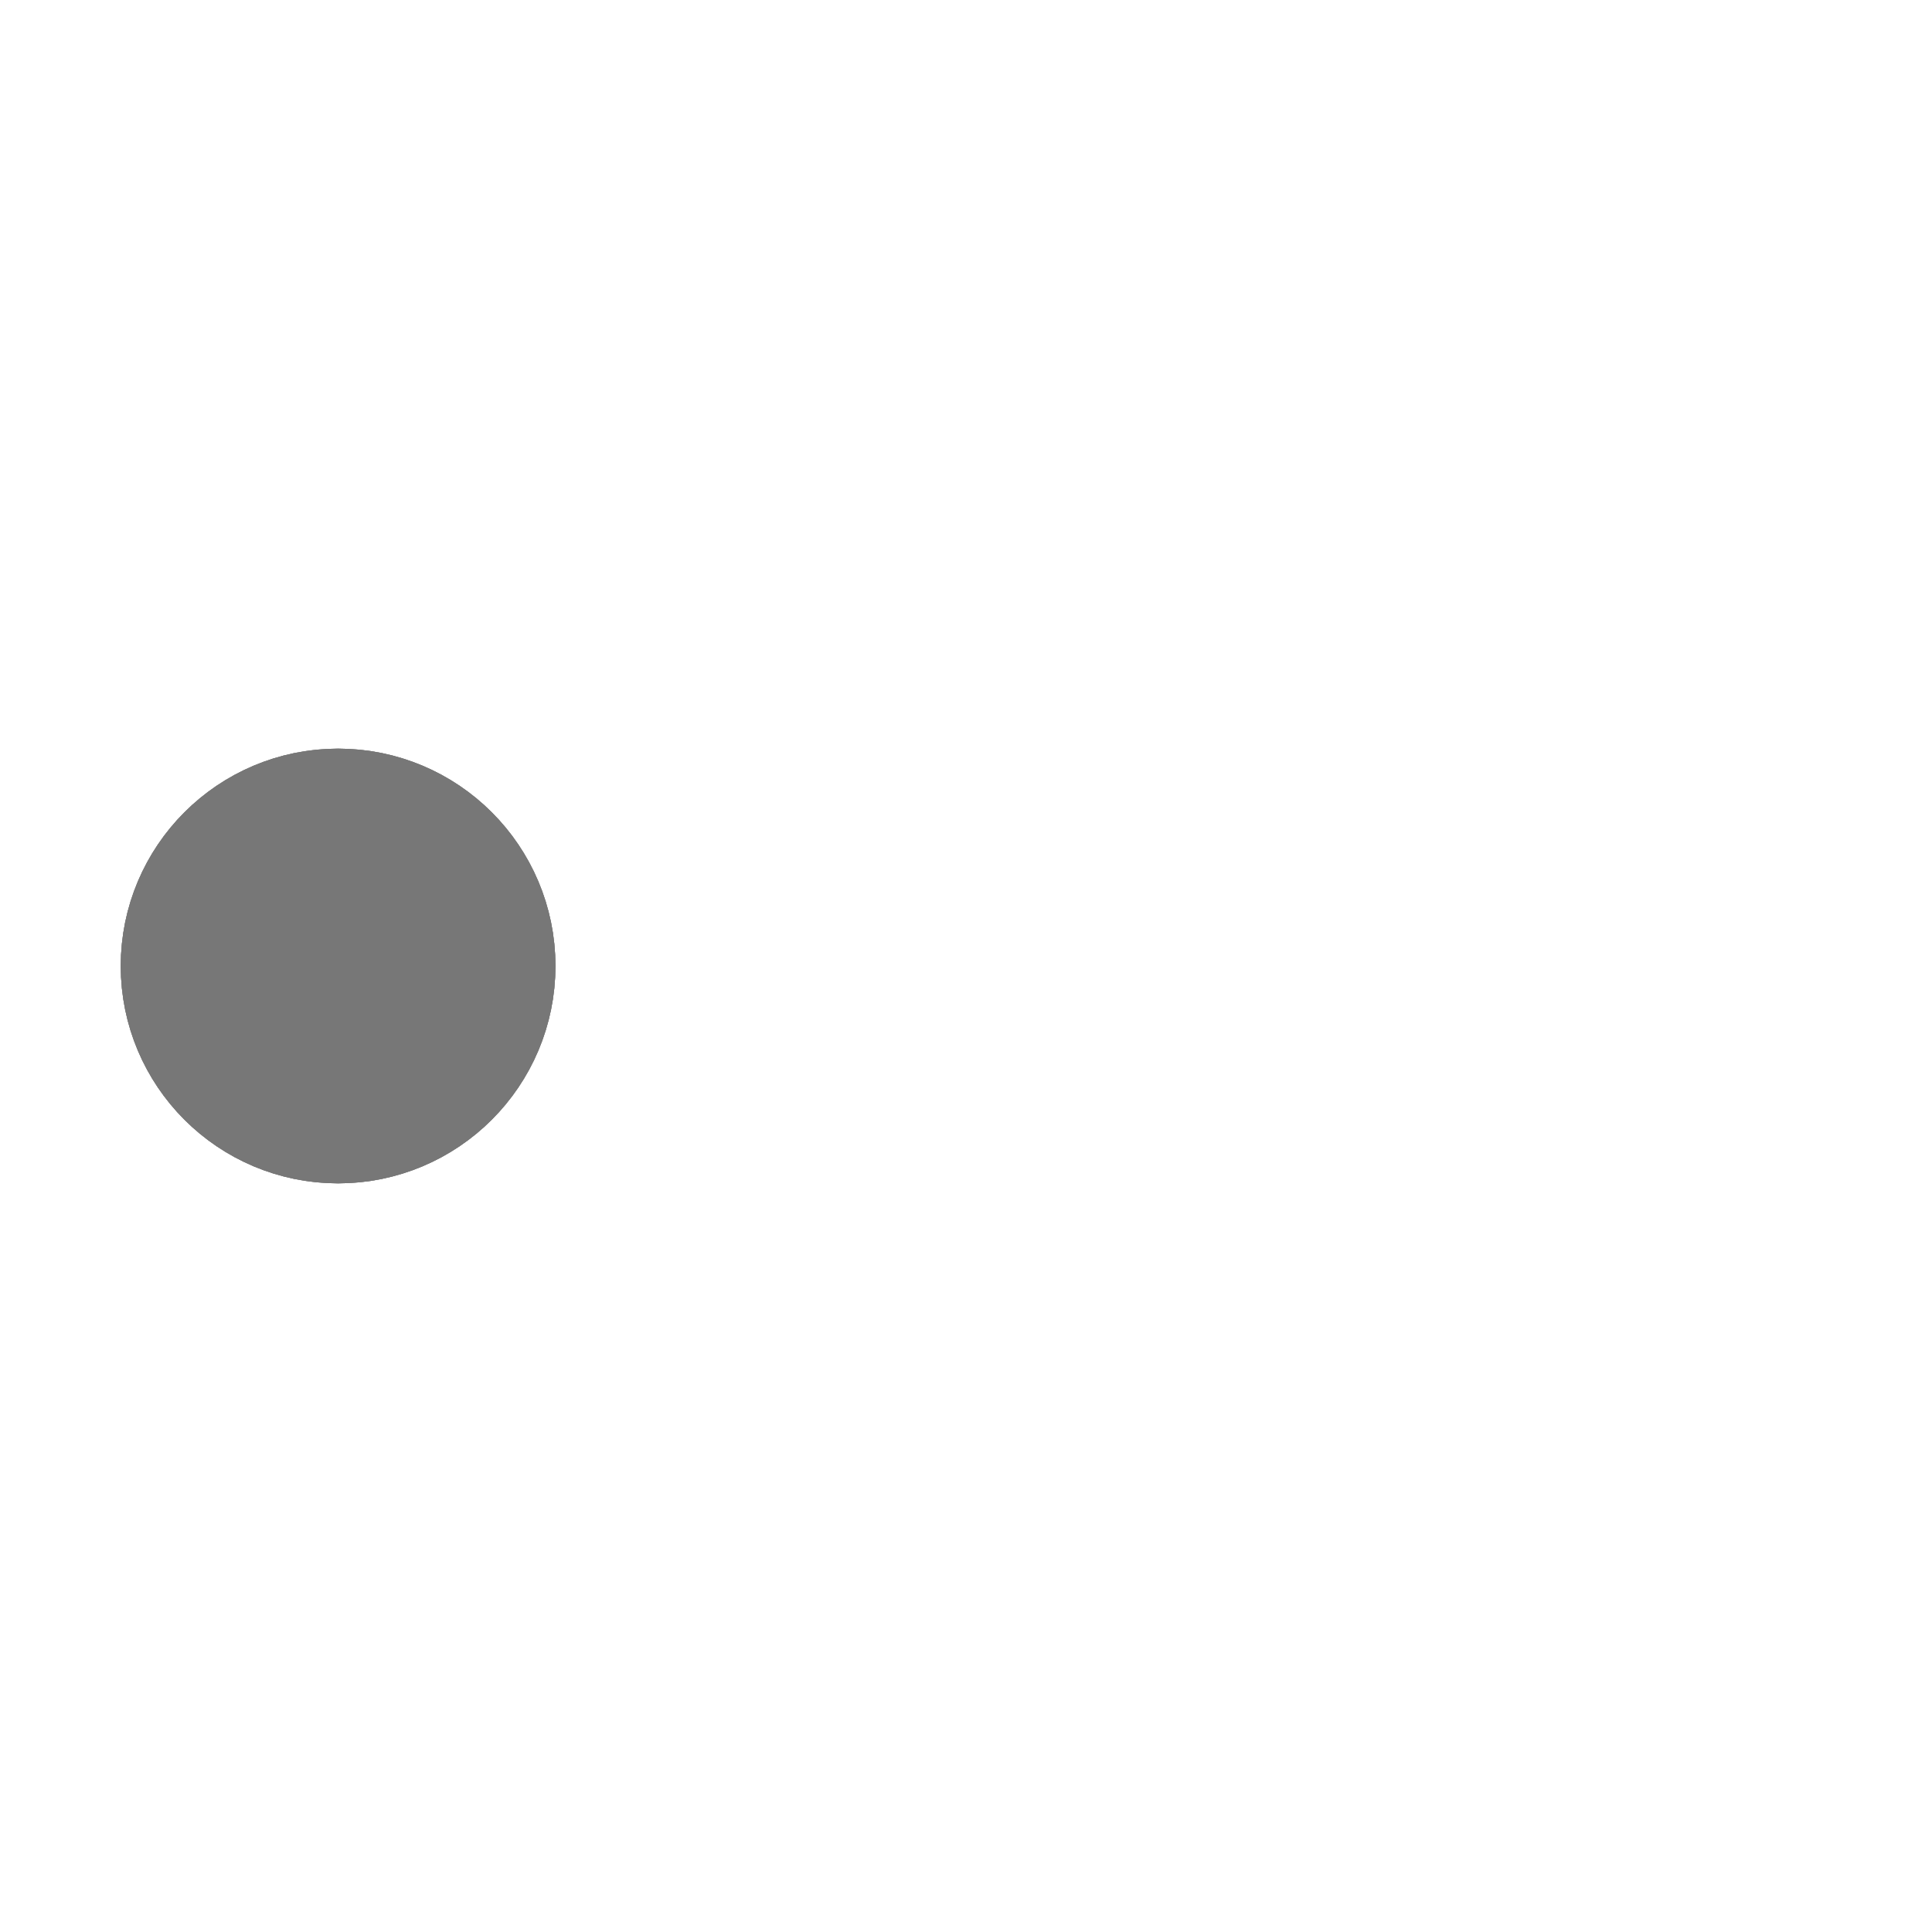
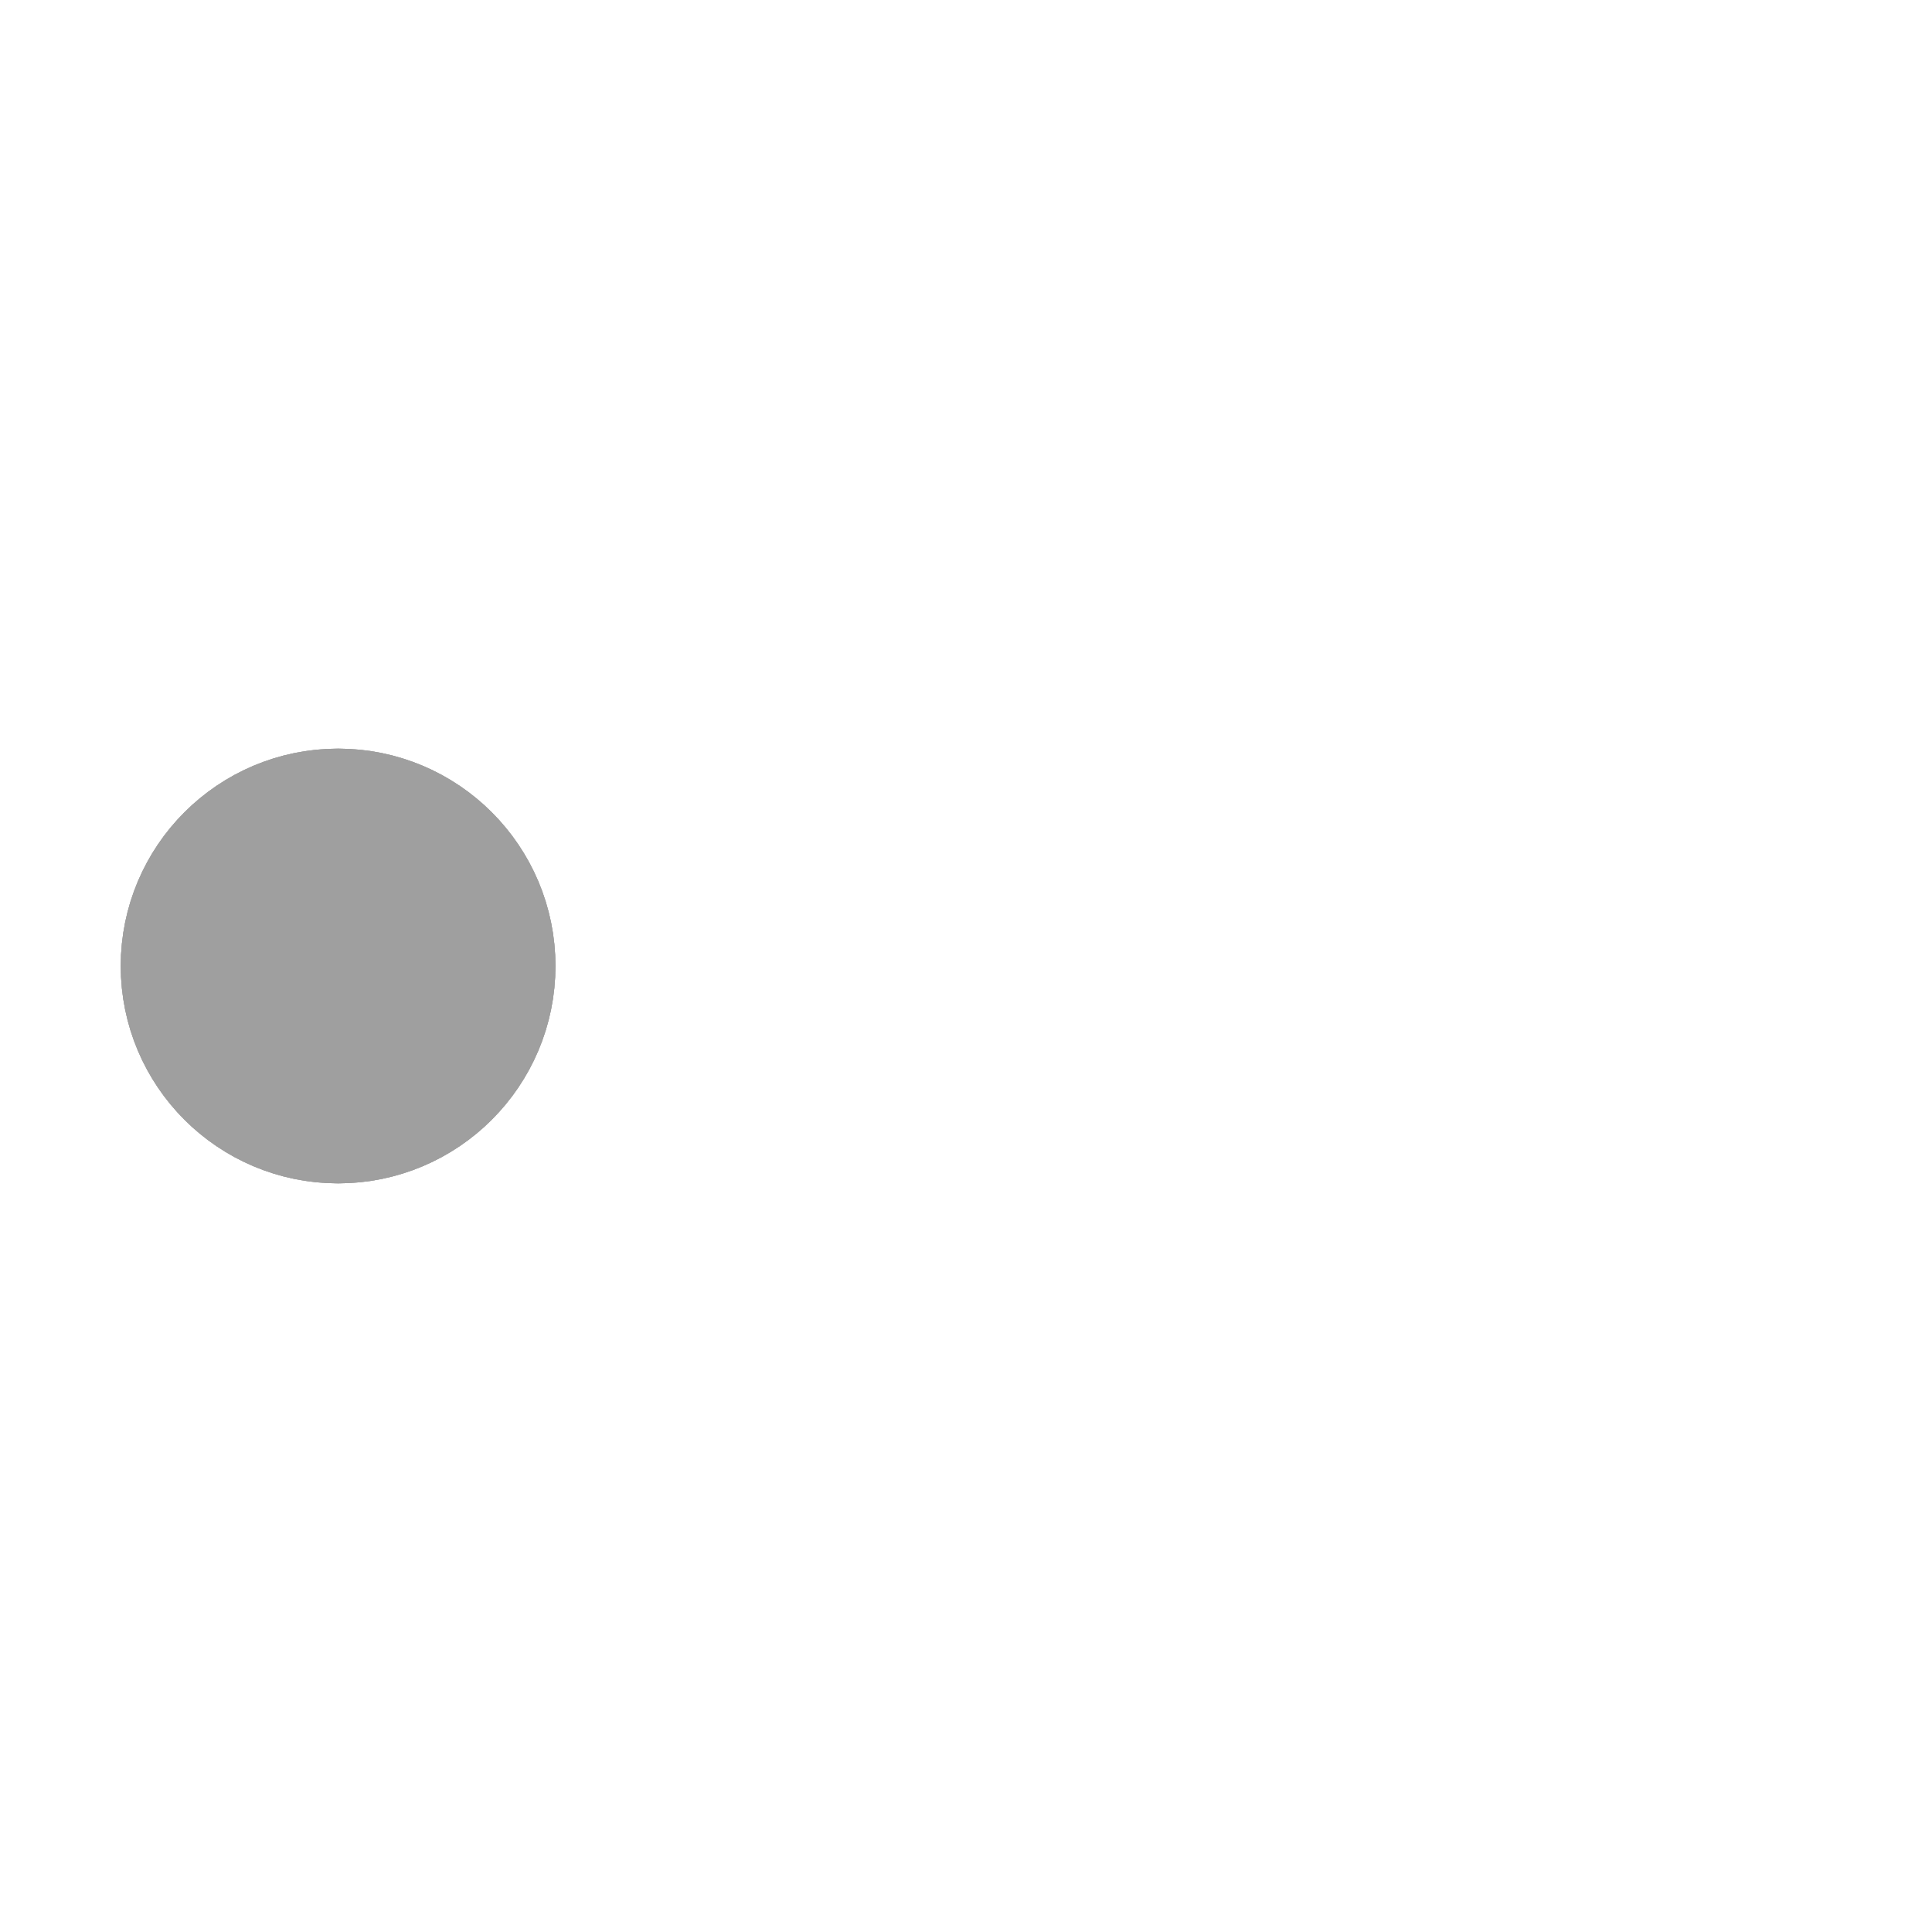
<svg xmlns="http://www.w3.org/2000/svg" viewBox="0 0 200 200">
-   <circle class="svg__fill svg__stroke svg_strokeWidth" fill="#777" stroke="#777" stroke-width="15" r="15" cx="35" cy="100">
+   <circle class="svg__fill svg__stroke svg_strokeWidth" fill="#9F9F9F" stroke="#9F9F9F" stroke-width="15" r="15" cx="35" cy="100">
    <animate attributeName="cx" calcMode="spline" dur="2" values="35;165;165;35;35" keySplines="0 .1 .5 1;0 .1 .5 1;0 .1 .5 1;0 .1 .5 1" repeatCount="indefinite" begin="0">
      </animate>
  </circle>
-   <circle class="svg__fill svg__stroke svg_strokeWidth" fill="#777" stroke="#777" stroke-width="15" opacity=".8" r="15" cx="35" cy="100">
+   <circle class="svg__fill svg__stroke svg_strokeWidth" fill="#9F9F9F" stroke="#9F9F9F" stroke-width="15" opacity=".8" r="15" cx="35" cy="100">
    <animate attributeName="cx" calcMode="spline" dur="2" values="35;165;165;35;35" keySplines="0 .1 .5 1;0 .1 .5 1;0 .1 .5 1;0 .1 .5 1" repeatCount="indefinite" begin="0.05">
      </animate>
  </circle>
-   <circle class="svg__fill svg__stroke svg_strokeWidth" fill="#777" stroke="#777" stroke-width="15" opacity=".6" r="15" cx="35" cy="100">
+   <circle class="svg__fill svg__stroke svg_strokeWidth" fill="#9F9F9F" stroke="#9F9F9F" stroke-width="15" opacity=".6" r="15" cx="35" cy="100">
    <animate attributeName="cx" calcMode="spline" dur="2" values="35;165;165;35;35" keySplines="0 .1 .5 1;0 .1 .5 1;0 .1 .5 1;0 .1 .5 1" repeatCount="indefinite" begin=".1">
      </animate>
  </circle>
-   <circle class="svg__fill svg__stroke svg_strokeWidth" fill="#777" stroke="#777" stroke-width="15" opacity=".4" r="15" cx="35" cy="100">
+   <circle class="svg__fill svg__stroke svg_strokeWidth" fill="#9F9F9F" stroke="#9F9F9F" stroke-width="15" opacity=".4" r="15" cx="35" cy="100">
    <animate attributeName="cx" calcMode="spline" dur="2" values="35;165;165;35;35" keySplines="0 .1 .5 1;0 .1 .5 1;0 .1 .5 1;0 .1 .5 1" repeatCount="indefinite" begin=".15">
      </animate>
  </circle>
-   <circle class="svg__fill svg__stroke svg_strokeWidth" fill="#777" stroke="#777" stroke-width="15" opacity=".2" r="15" cx="35" cy="100">
+   <circle class="svg__fill svg__stroke svg_strokeWidth" fill="#9F9F9F" stroke="#9F9F9F" stroke-width="15" opacity=".2" r="15" cx="35" cy="100">
    <animate attributeName="cx" calcMode="spline" dur="2" values="35;165;165;35;35" keySplines="0 .1 .5 1;0 .1 .5 1;0 .1 .5 1;0 .1 .5 1" repeatCount="indefinite" begin=".2">
      </animate>
  </circle>
</svg>
